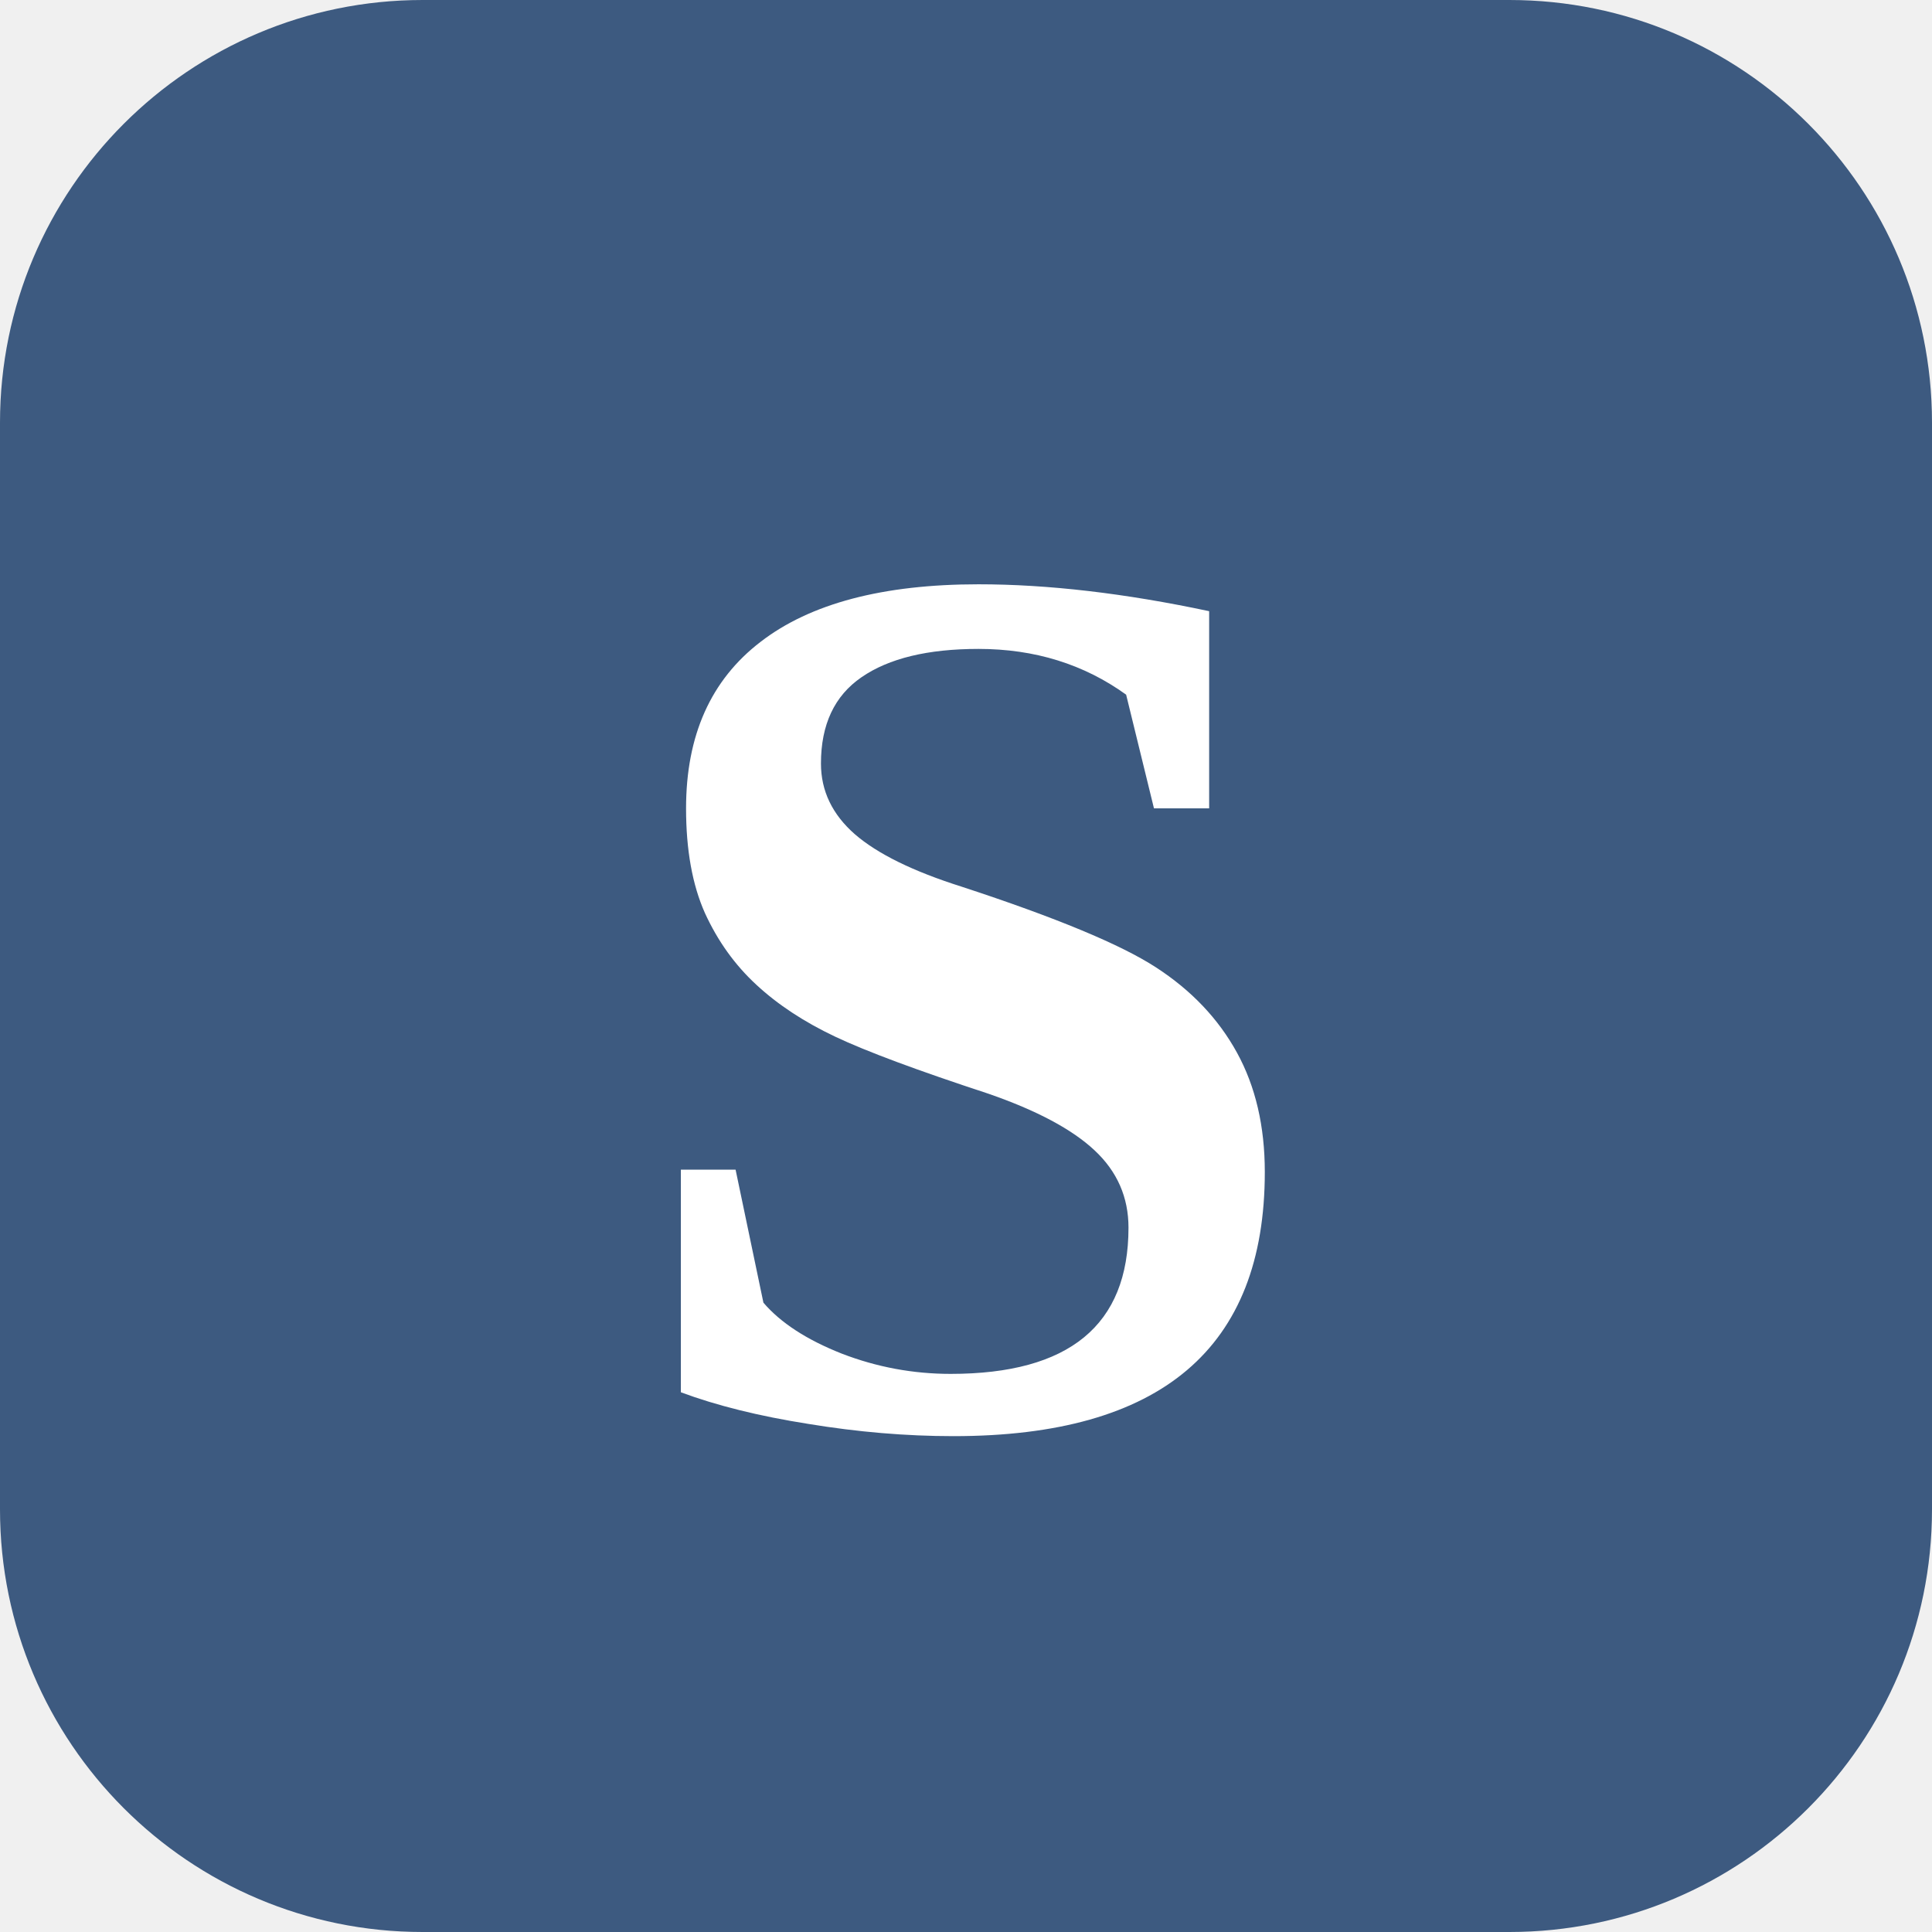
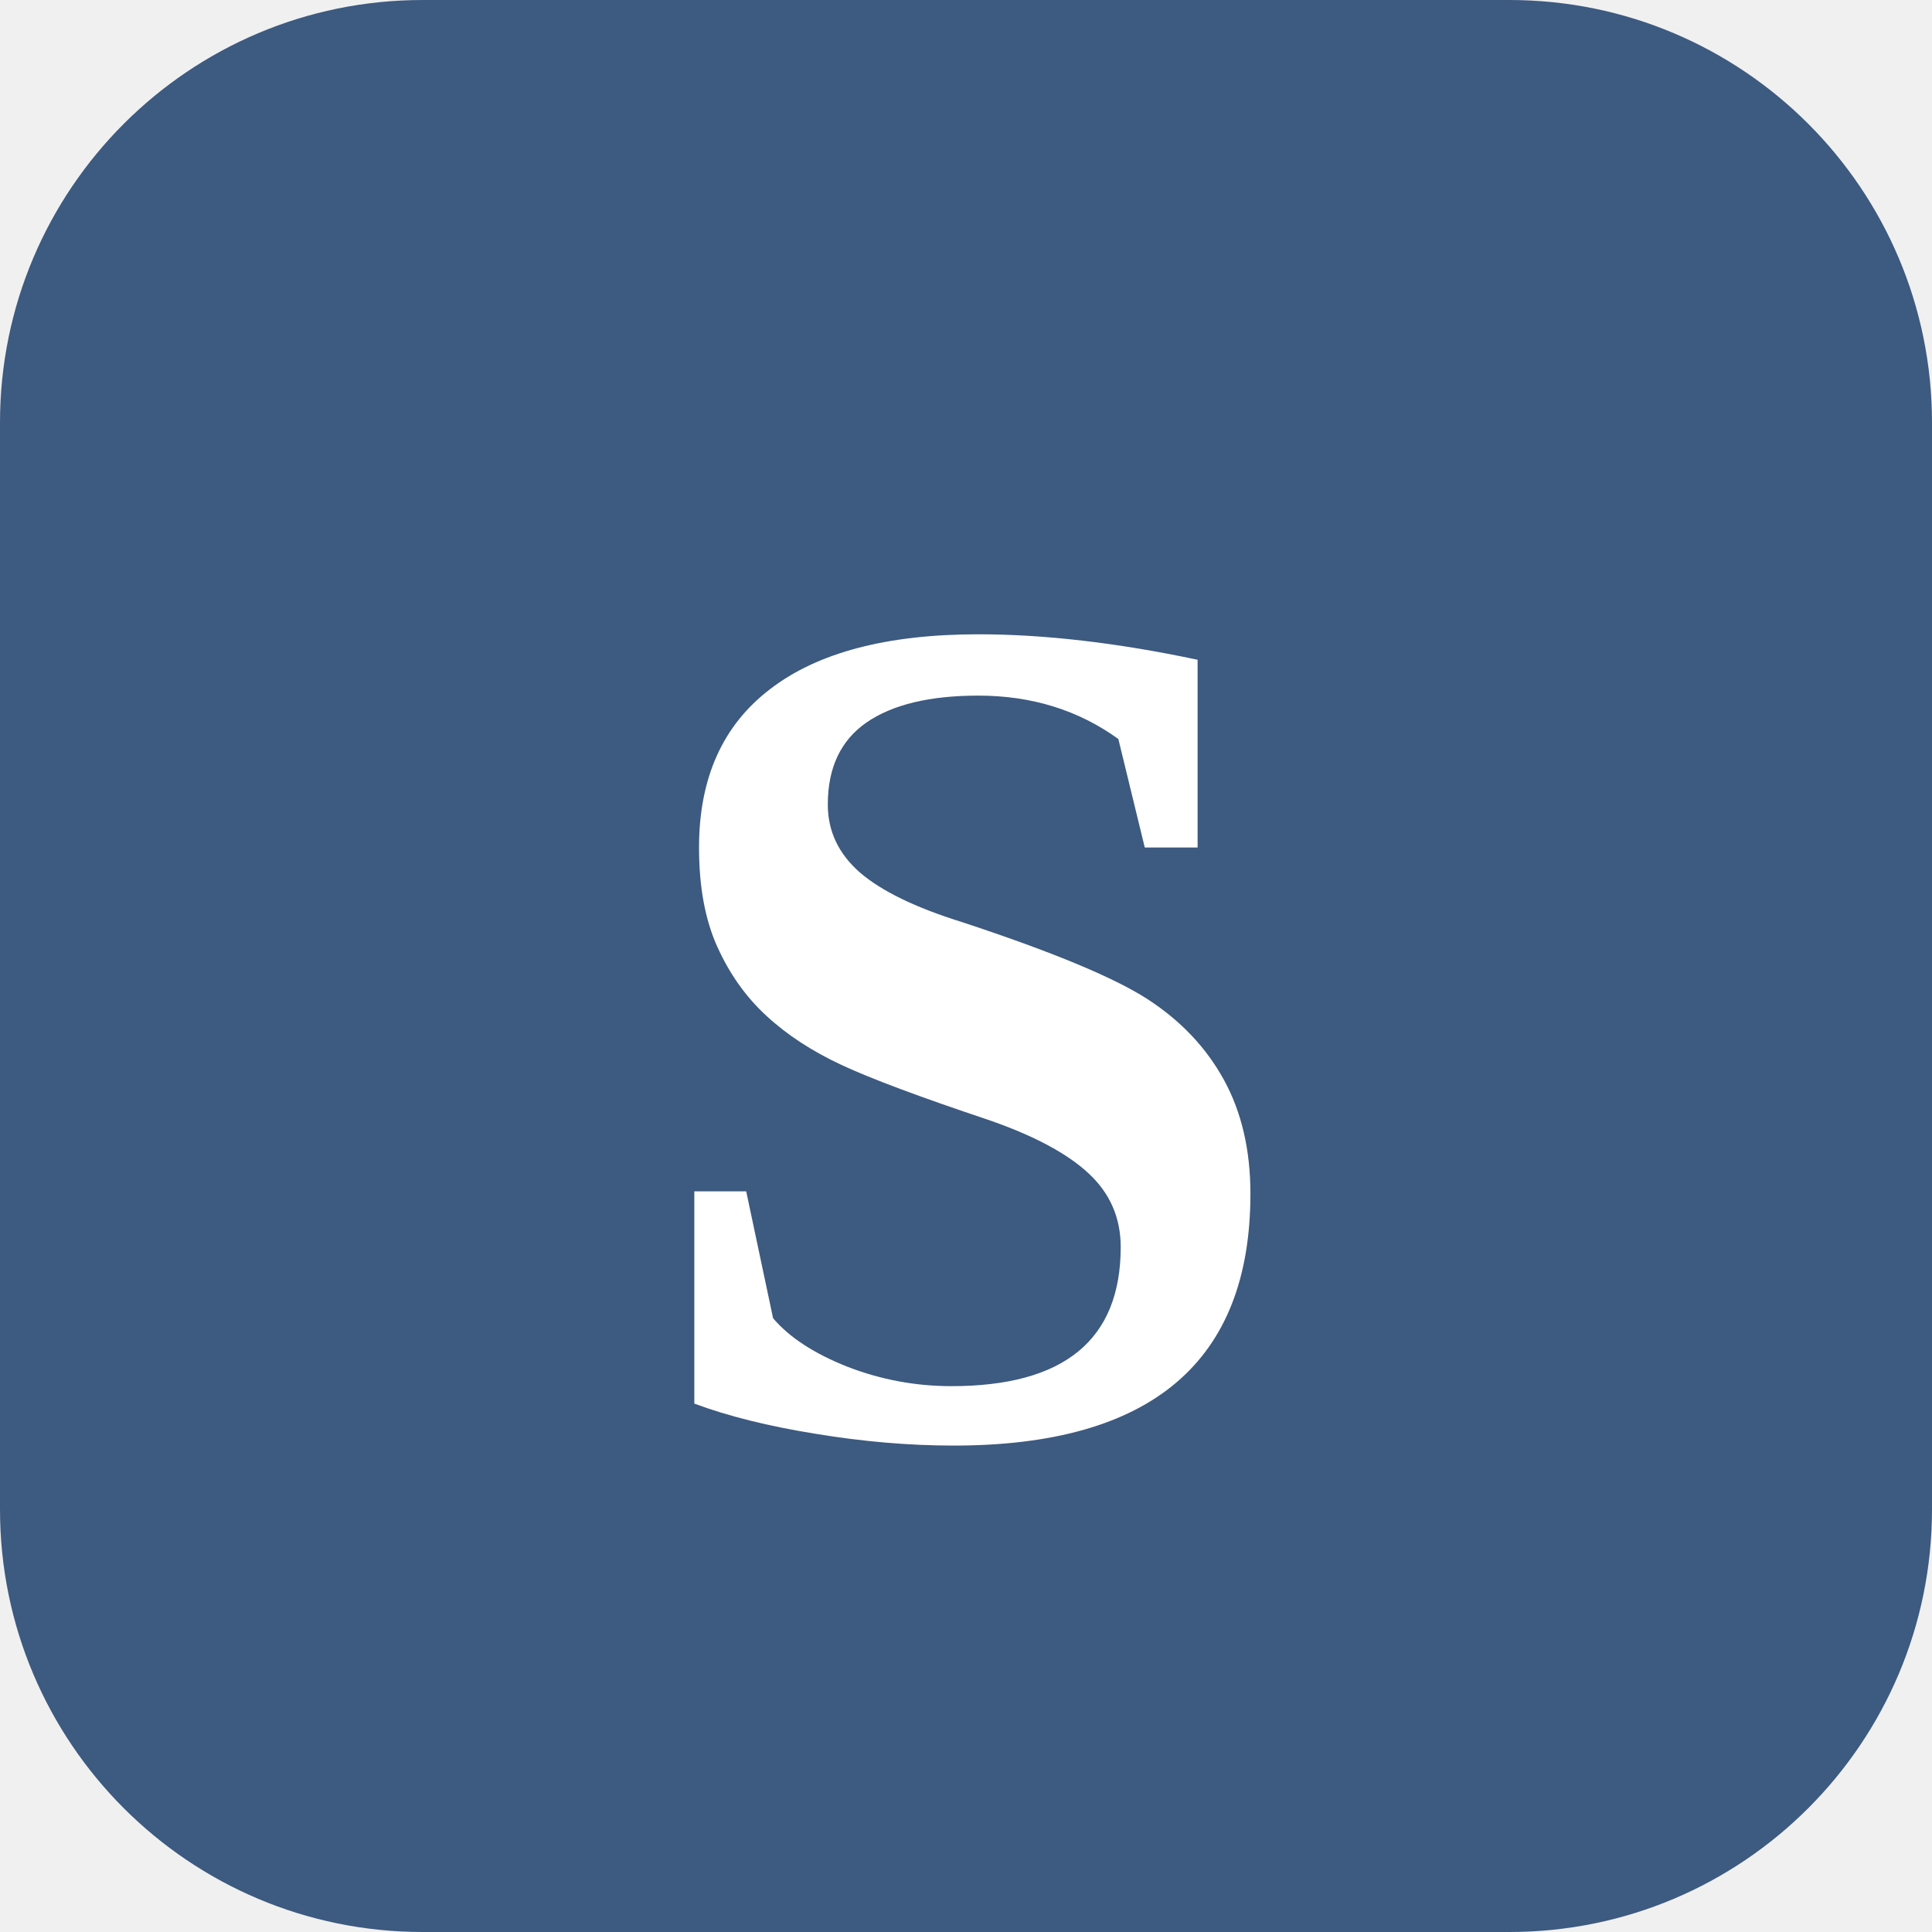
<svg xmlns="http://www.w3.org/2000/svg" viewBox="0 0 64 64" role="img" aria-label="Scriptorium">
  <rect width="64" height="64" rx="14" fill="#3d5a80" />
-   <text x="32" y="33" text-anchor="middle" dominant-baseline="central" font-family="Georgia, 'Times New Roman', serif" font-size="42" font-weight="600" fill="#ffffff">S</text>
+   <text x="32" y="34" text-anchor="middle" dominant-baseline="central" font-family="Fraunces, Georgia, 'Times New Roman', serif" font-size="40" font-weight="600" fill="#ffffff">S</text>
</svg>
